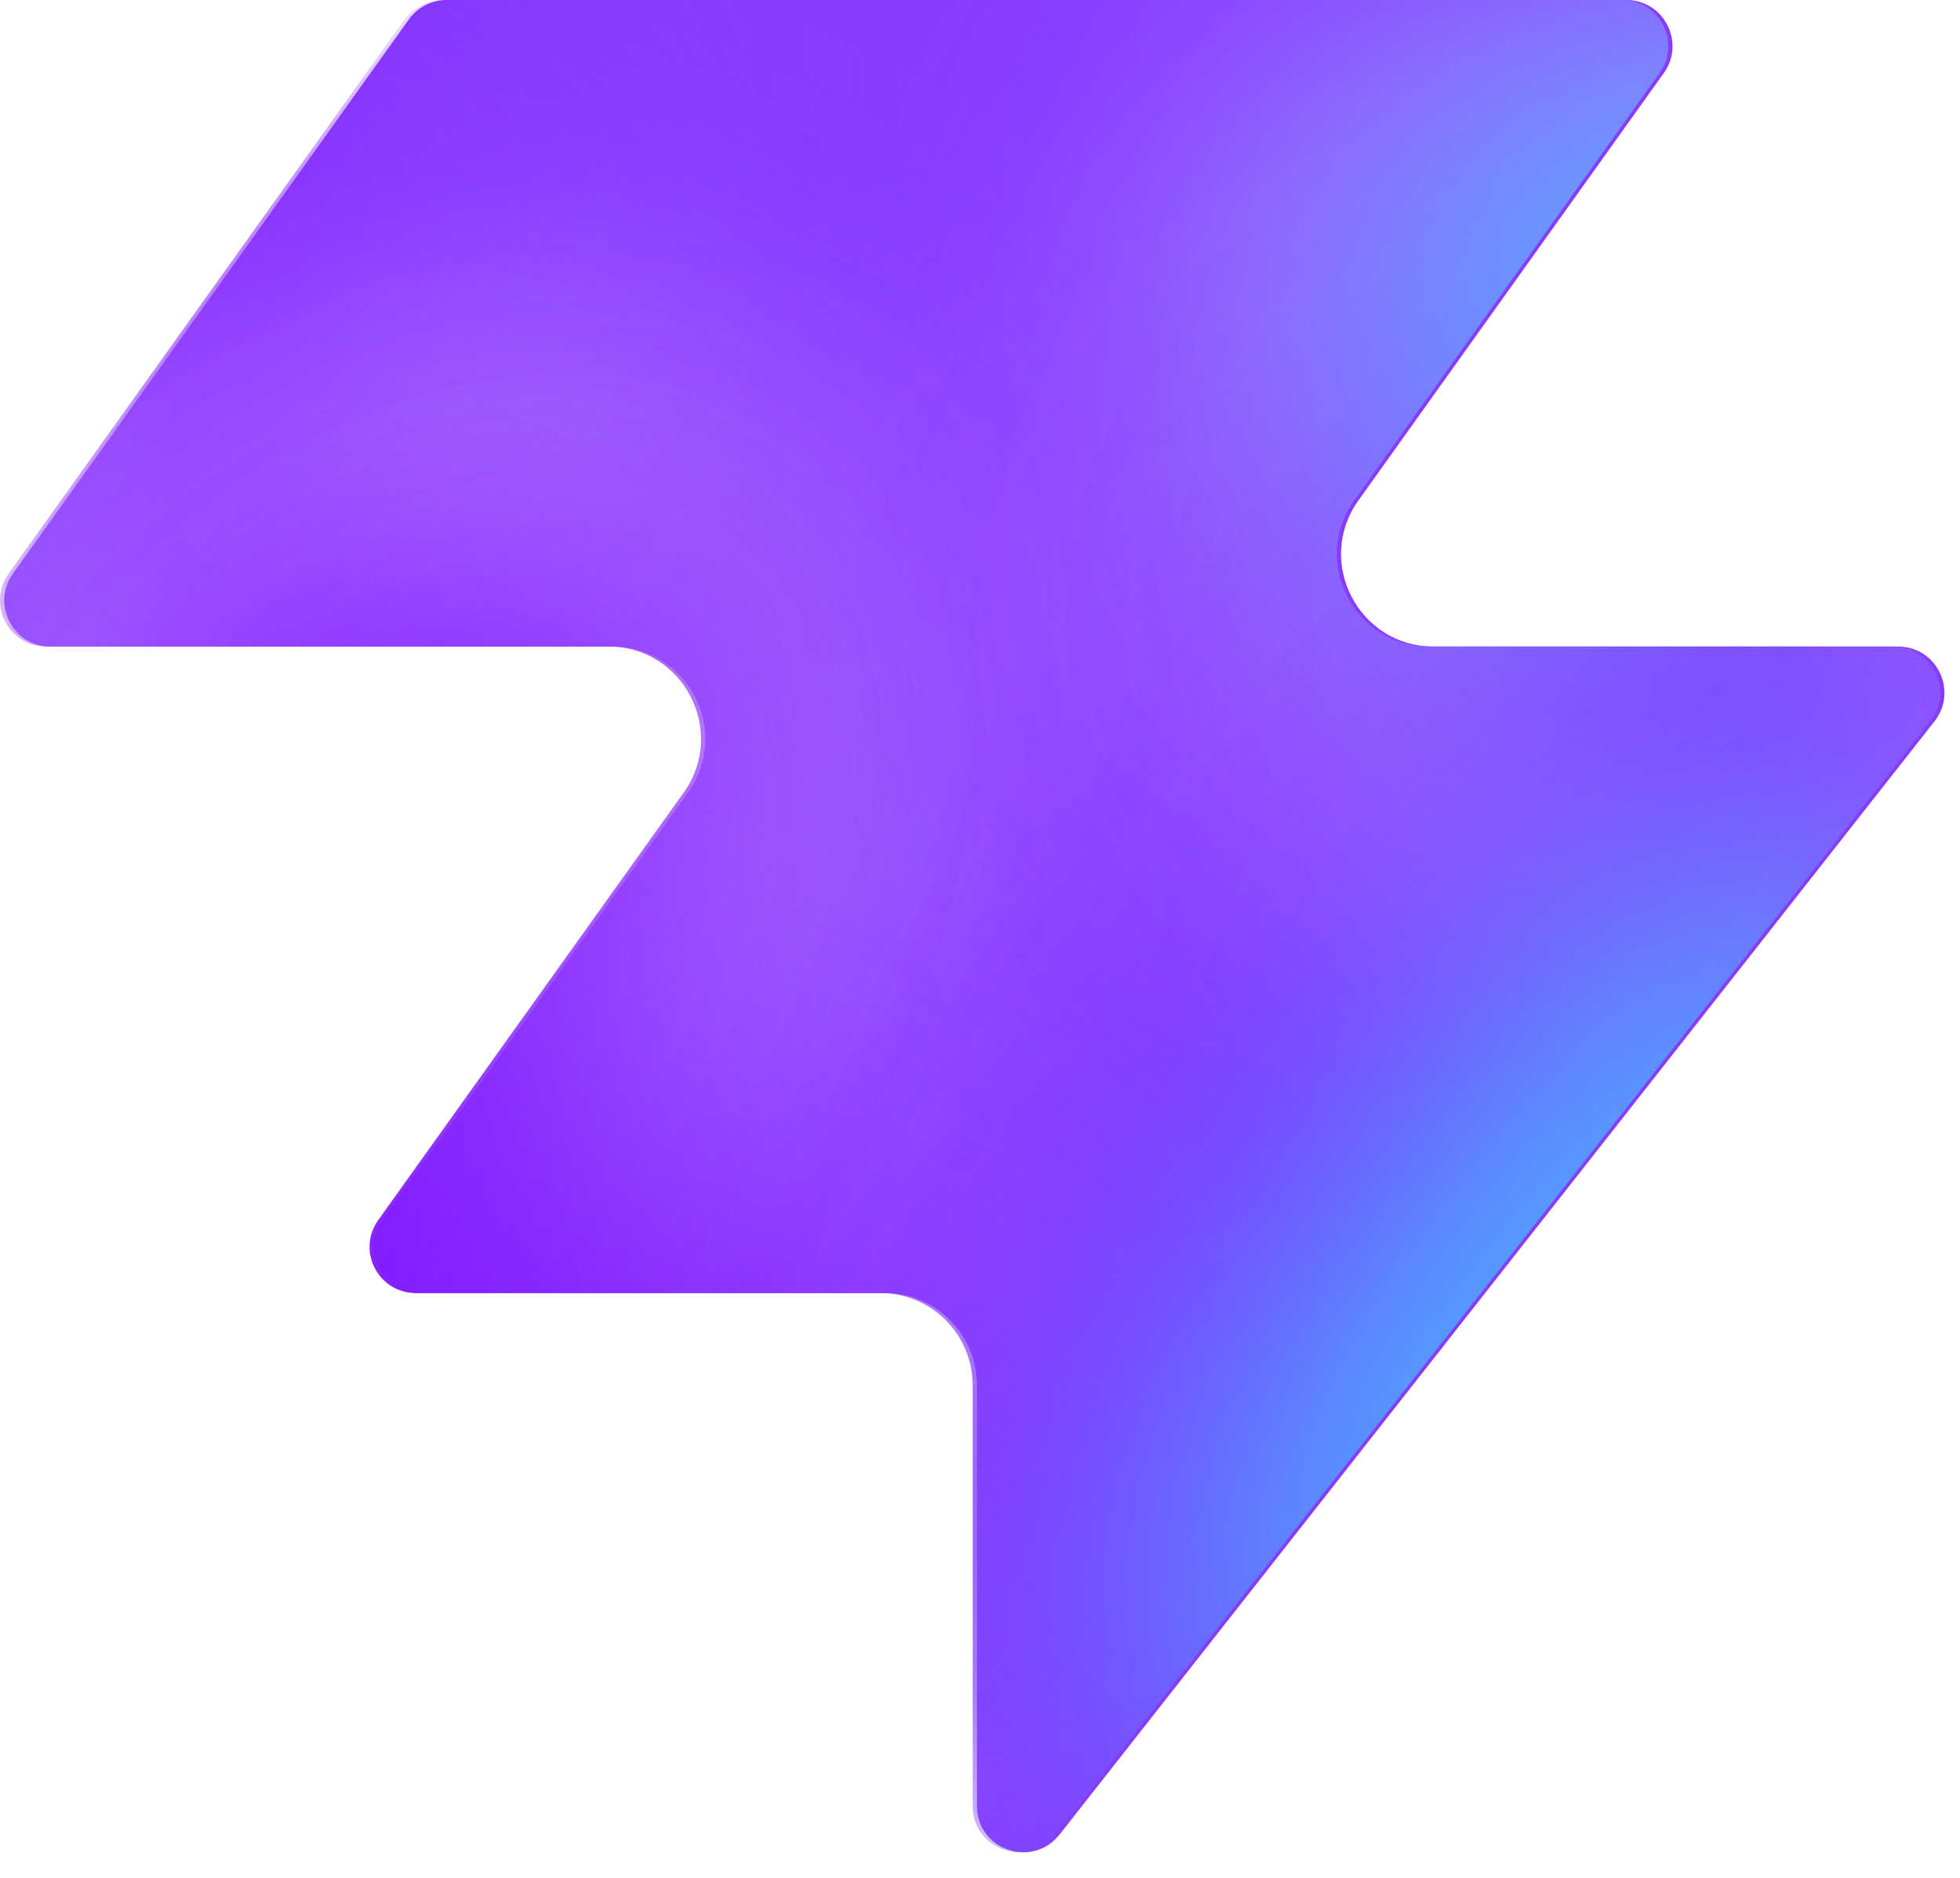
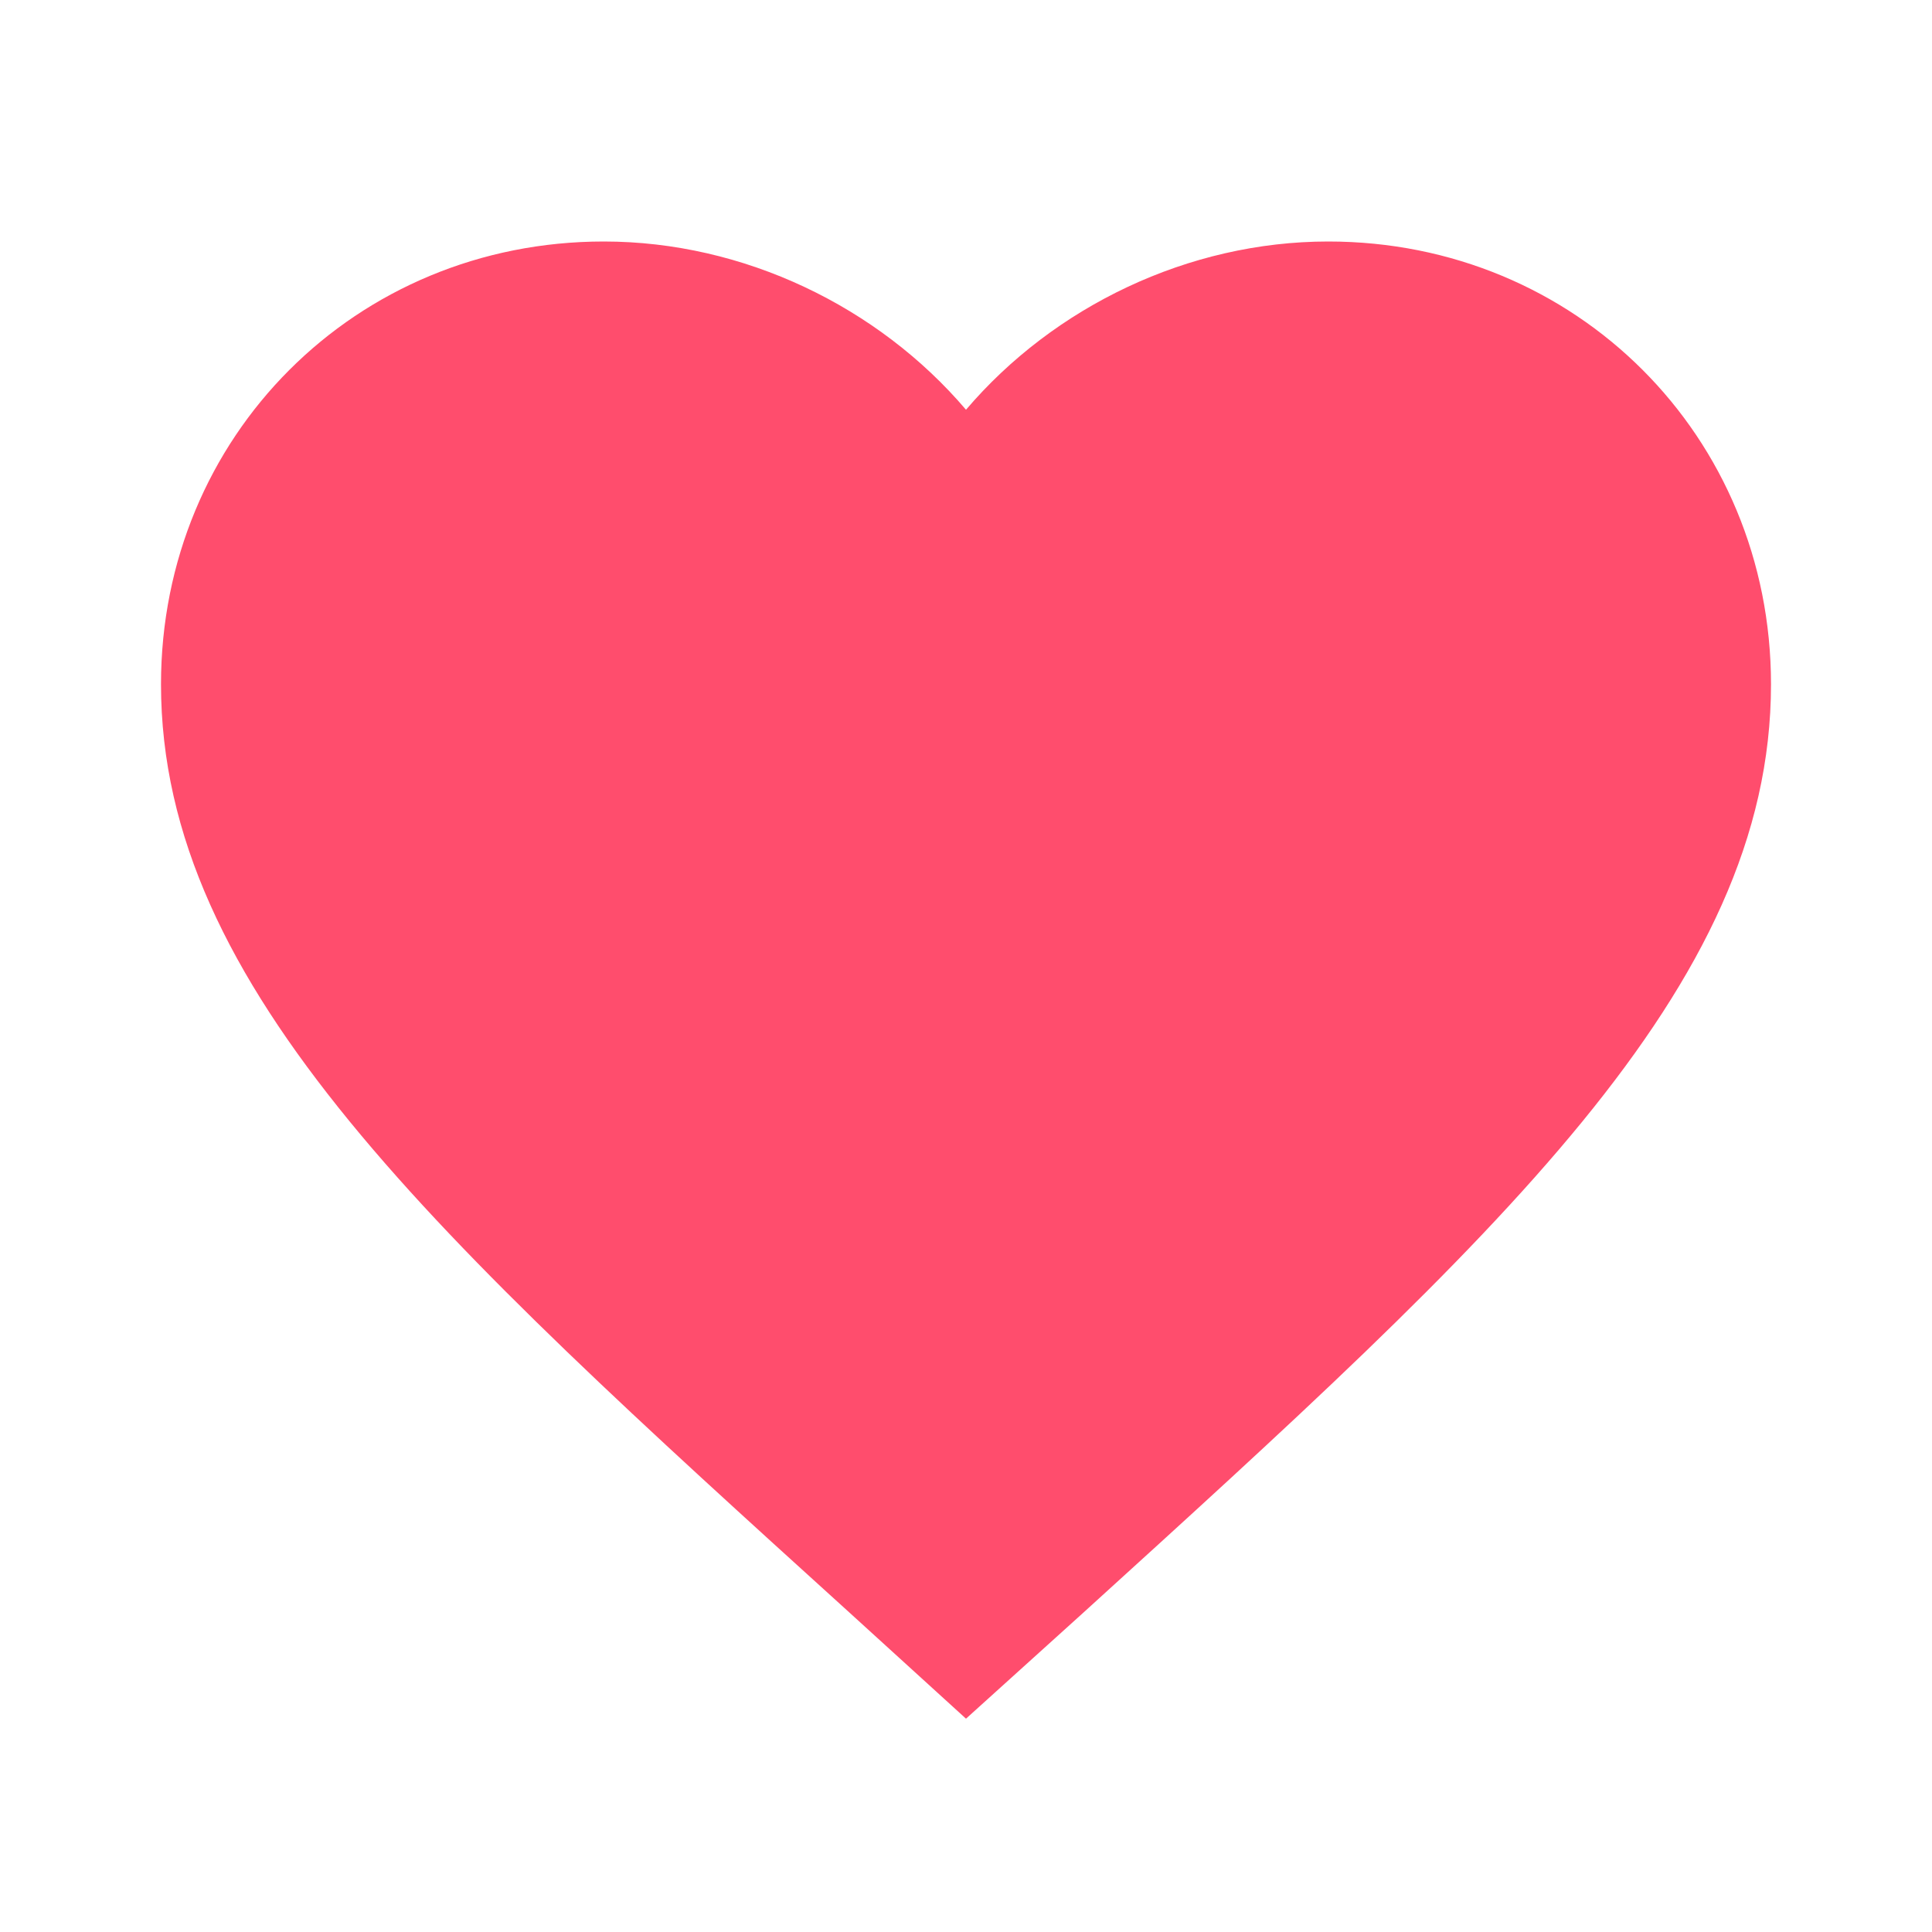
- <svg xmlns="http://www.w3.org/2000/svg" width="48" height="46" fill="none" viewBox="0 0 48 46">
-   <path fill="#863bff" d="M25.946 44.938c-.664.845-2.021.375-2.021-.698V33.937a2.26 2.26 0 0 0-2.262-2.262H10.287c-.92 0-1.456-1.04-.92-1.788l7.48-10.471c1.07-1.497 0-3.578-1.842-3.578H1.237c-.92 0-1.456-1.04-.92-1.788L10.013.474c.214-.297.556-.474.92-.474h28.894c.92 0 1.456 1.04.92 1.788l-7.48 10.471c-1.07 1.498 0 3.579 1.842 3.579h11.377c.943 0 1.473 1.088.89 1.83L25.947 44.94z" style="fill:#863bff;fill:color(display-p3 .525 .23 1);fill-opacity:1" />
-   <mask id="a" width="48" height="46" x="0" y="0" maskUnits="userSpaceOnUse" style="mask-type:alpha">
-     <path fill="#000" d="M25.842 44.938c-.664.844-2.021.375-2.021-.698V33.937a2.26 2.26 0 0 0-2.262-2.262H10.183c-.92 0-1.456-1.04-.92-1.788l7.48-10.471c1.07-1.498 0-3.579-1.842-3.579H1.133c-.92 0-1.456-1.04-.92-1.787L9.91.473c.214-.297.556-.474.92-.474h28.894c.92 0 1.456 1.04.92 1.788l-7.48 10.471c-1.07 1.498 0 3.578 1.842 3.578h11.377c.943 0 1.473 1.088.89 1.832L25.843 44.94z" style="fill:#000;fill-opacity:1" />
-   </mask>
-   <g mask="url(#a)">
-     <g filter="url(#b)">
-       <ellipse cx="5.508" cy="14.704" fill="#ede6ff" rx="5.508" ry="14.704" style="fill:#ede6ff;fill:color(display-p3 .927 .903 1);fill-opacity:1" transform="matrix(.00324 1 1 -.00324 -4.47 31.516)" />
-     </g>
-     <g filter="url(#c)">
-       <ellipse cx="10.399" cy="29.851" fill="#ede6ff" rx="10.399" ry="29.851" style="fill:#ede6ff;fill:color(display-p3 .927 .903 1);fill-opacity:1" transform="matrix(.00324 1 1 -.00324 -39.328 7.883)" />
-     </g>
-     <g filter="url(#d)">
-       <ellipse cx="5.508" cy="30.487" fill="#7e14ff" rx="5.508" ry="30.487" style="fill:#7e14ff;fill:color(display-p3 .492 .077 1);fill-opacity:1" transform="rotate(89.814 -25.913 -14.639)scale(1 -1)" />
-     </g>
-     <g filter="url(#e)">
-       <ellipse cx="5.508" cy="30.599" fill="#7e14ff" rx="5.508" ry="30.599" style="fill:#7e14ff;fill:color(display-p3 .492 .077 1);fill-opacity:1" transform="rotate(89.814 -32.644 -3.334)scale(1 -1)" />
-     </g>
-     <g filter="url(#f)">
-       <ellipse cx="5.508" cy="30.599" fill="#7e14ff" rx="5.508" ry="30.599" style="fill:#7e14ff;fill:color(display-p3 .492 .077 1);fill-opacity:1" transform="matrix(.00324 1 1 -.00324 -34.34 30.47)" />
-     </g>
-     <g filter="url(#g)">
-       <ellipse cx="14.072" cy="22.078" fill="#ede6ff" rx="14.072" ry="22.078" style="fill:#ede6ff;fill:color(display-p3 .927 .903 1);fill-opacity:1" transform="rotate(93.35 24.506 48.493)scale(-1 1)" />
-     </g>
-     <g filter="url(#h)">
-       <ellipse cx="3.47" cy="21.501" fill="#7e14ff" rx="3.47" ry="21.501" style="fill:#7e14ff;fill:color(display-p3 .492 .077 1);fill-opacity:1" transform="rotate(89.009 28.708 47.59)scale(-1 1)" />
-     </g>
-     <g filter="url(#i)">
-       <ellipse cx="3.47" cy="21.501" fill="#7e14ff" rx="3.47" ry="21.501" style="fill:#7e14ff;fill:color(display-p3 .492 .077 1);fill-opacity:1" transform="rotate(89.009 28.708 47.59)scale(-1 1)" />
-     </g>
-     <g filter="url(#j)">
-       <ellipse cx=".387" cy="8.972" fill="#7e14ff" rx="4.407" ry="29.108" style="fill:#7e14ff;fill:color(display-p3 .492 .077 1);fill-opacity:1" transform="rotate(39.51 .387 8.972)" />
-     </g>
-     <g filter="url(#k)">
-       <ellipse cx="47.523" cy="-6.092" fill="#7e14ff" rx="4.407" ry="29.108" style="fill:#7e14ff;fill:color(display-p3 .492 .077 1);fill-opacity:1" transform="rotate(37.892 47.523 -6.092)" />
-     </g>
-     <g filter="url(#l)">
-       <ellipse cx="41.412" cy="6.333" fill="#47bfff" rx="5.971" ry="9.665" style="fill:#47bfff;fill:color(display-p3 .28 .748 1);fill-opacity:1" transform="rotate(37.892 41.412 6.333)" />
-     </g>
-     <g filter="url(#m)">
-       <ellipse cx="-1.879" cy="38.332" fill="#7e14ff" rx="4.407" ry="29.108" style="fill:#7e14ff;fill:color(display-p3 .492 .077 1);fill-opacity:1" transform="rotate(37.892 -1.88 38.332)" />
-     </g>
-     <g filter="url(#n)">
-       <ellipse cx="-1.879" cy="38.332" fill="#7e14ff" rx="4.407" ry="29.108" style="fill:#7e14ff;fill:color(display-p3 .492 .077 1);fill-opacity:1" transform="rotate(37.892 -1.88 38.332)" />
-     </g>
-     <g filter="url(#o)">
-       <ellipse cx="35.651" cy="29.907" fill="#7e14ff" rx="4.407" ry="29.108" style="fill:#7e14ff;fill:color(display-p3 .492 .077 1);fill-opacity:1" transform="rotate(37.892 35.651 29.907)" />
-     </g>
-     <g filter="url(#p)">
-       <ellipse cx="38.418" cy="32.4" fill="#47bfff" rx="5.971" ry="15.297" style="fill:#47bfff;fill:color(display-p3 .28 .748 1);fill-opacity:1" transform="rotate(37.892 38.418 32.4)" />
-     </g>
-   </g>
-   <defs>
-     <filter id="b" width="60.045" height="41.654" x="-19.77" y="16.149" color-interpolation-filters="sRGB" filterUnits="userSpaceOnUse">
-       <feFlood flood-opacity="0" result="BackgroundImageFix" />
-       <feBlend in="SourceGraphic" in2="BackgroundImageFix" result="shape" />
-       <feGaussianBlur result="effect1_foregroundBlur_2002_17158" stdDeviation="7.659" />
-     </filter>
-     <filter id="c" width="90.34" height="51.437" x="-54.613" y="-7.533" color-interpolation-filters="sRGB" filterUnits="userSpaceOnUse">
-       <feFlood flood-opacity="0" result="BackgroundImageFix" />
-       <feBlend in="SourceGraphic" in2="BackgroundImageFix" result="shape" />
-       <feGaussianBlur result="effect1_foregroundBlur_2002_17158" stdDeviation="7.659" />
-     </filter>
-     <filter id="d" width="79.355" height="29.4" x="-49.64" y="2.03" color-interpolation-filters="sRGB" filterUnits="userSpaceOnUse">
-       <feFlood flood-opacity="0" result="BackgroundImageFix" />
-       <feBlend in="SourceGraphic" in2="BackgroundImageFix" result="shape" />
-       <feGaussianBlur result="effect1_foregroundBlur_2002_17158" stdDeviation="4.596" />
-     </filter>
-     <filter id="e" width="79.579" height="29.4" x="-45.045" y="20.029" color-interpolation-filters="sRGB" filterUnits="userSpaceOnUse">
-       <feFlood flood-opacity="0" result="BackgroundImageFix" />
-       <feBlend in="SourceGraphic" in2="BackgroundImageFix" result="shape" />
-       <feGaussianBlur result="effect1_foregroundBlur_2002_17158" stdDeviation="4.596" />
-     </filter>
-     <filter id="f" width="79.579" height="29.4" x="-43.513" y="21.178" color-interpolation-filters="sRGB" filterUnits="userSpaceOnUse">
-       <feFlood flood-opacity="0" result="BackgroundImageFix" />
-       <feBlend in="SourceGraphic" in2="BackgroundImageFix" result="shape" />
-       <feGaussianBlur result="effect1_foregroundBlur_2002_17158" stdDeviation="4.596" />
-     </filter>
-     <filter id="g" width="74.749" height="58.852" x="15.756" y="-17.901" color-interpolation-filters="sRGB" filterUnits="userSpaceOnUse">
-       <feFlood flood-opacity="0" result="BackgroundImageFix" />
-       <feBlend in="SourceGraphic" in2="BackgroundImageFix" result="shape" />
-       <feGaussianBlur result="effect1_foregroundBlur_2002_17158" stdDeviation="7.659" />
-     </filter>
-     <filter id="h" width="61.377" height="25.362" x="23.548" y="2.284" color-interpolation-filters="sRGB" filterUnits="userSpaceOnUse">
-       <feFlood flood-opacity="0" result="BackgroundImageFix" />
-       <feBlend in="SourceGraphic" in2="BackgroundImageFix" result="shape" />
-       <feGaussianBlur result="effect1_foregroundBlur_2002_17158" stdDeviation="4.596" />
-     </filter>
-     <filter id="i" width="61.377" height="25.362" x="23.548" y="2.284" color-interpolation-filters="sRGB" filterUnits="userSpaceOnUse">
-       <feFlood flood-opacity="0" result="BackgroundImageFix" />
-       <feBlend in="SourceGraphic" in2="BackgroundImageFix" result="shape" />
-       <feGaussianBlur result="effect1_foregroundBlur_2002_17158" stdDeviation="4.596" />
-     </filter>
-     <filter id="j" width="56.045" height="63.649" x="-27.636" y="-22.853" color-interpolation-filters="sRGB" filterUnits="userSpaceOnUse">
-       <feFlood flood-opacity="0" result="BackgroundImageFix" />
-       <feBlend in="SourceGraphic" in2="BackgroundImageFix" result="shape" />
-       <feGaussianBlur result="effect1_foregroundBlur_2002_17158" stdDeviation="4.596" />
-     </filter>
-     <filter id="k" width="54.814" height="64.646" x="20.116" y="-38.415" color-interpolation-filters="sRGB" filterUnits="userSpaceOnUse">
-       <feFlood flood-opacity="0" result="BackgroundImageFix" />
-       <feBlend in="SourceGraphic" in2="BackgroundImageFix" result="shape" />
-       <feGaussianBlur result="effect1_foregroundBlur_2002_17158" stdDeviation="4.596" />
-     </filter>
-     <filter id="l" width="33.541" height="35.313" x="24.641" y="-11.323" color-interpolation-filters="sRGB" filterUnits="userSpaceOnUse">
-       <feFlood flood-opacity="0" result="BackgroundImageFix" />
-       <feBlend in="SourceGraphic" in2="BackgroundImageFix" result="shape" />
-       <feGaussianBlur result="effect1_foregroundBlur_2002_17158" stdDeviation="4.596" />
-     </filter>
-     <filter id="m" width="54.814" height="64.646" x="-29.286" y="6.009" color-interpolation-filters="sRGB" filterUnits="userSpaceOnUse">
-       <feFlood flood-opacity="0" result="BackgroundImageFix" />
-       <feBlend in="SourceGraphic" in2="BackgroundImageFix" result="shape" />
-       <feGaussianBlur result="effect1_foregroundBlur_2002_17158" stdDeviation="4.596" />
-     </filter>
-     <filter id="n" width="54.814" height="64.646" x="-29.286" y="6.009" color-interpolation-filters="sRGB" filterUnits="userSpaceOnUse">
-       <feFlood flood-opacity="0" result="BackgroundImageFix" />
-       <feBlend in="SourceGraphic" in2="BackgroundImageFix" result="shape" />
-       <feGaussianBlur result="effect1_foregroundBlur_2002_17158" stdDeviation="4.596" />
-     </filter>
-     <filter id="o" width="54.814" height="64.646" x="8.244" y="-2.416" color-interpolation-filters="sRGB" filterUnits="userSpaceOnUse">
-       <feFlood flood-opacity="0" result="BackgroundImageFix" />
-       <feBlend in="SourceGraphic" in2="BackgroundImageFix" result="shape" />
-       <feGaussianBlur result="effect1_foregroundBlur_2002_17158" stdDeviation="4.596" />
-     </filter>
-     <filter id="p" width="39.409" height="43.623" x="18.713" y="10.588" color-interpolation-filters="sRGB" filterUnits="userSpaceOnUse">
-       <feFlood flood-opacity="0" result="BackgroundImageFix" />
-       <feBlend in="SourceGraphic" in2="BackgroundImageFix" result="shape" />
-       <feGaussianBlur result="effect1_foregroundBlur_2002_17158" stdDeviation="4.596" />
-     </filter>
-   </defs>
+ <svg xmlns="http://www.w3.org/2000/svg" viewBox="0 0 24 24" fill="#ff4d6d">
+   <path d="M12 21.35l-1.45-1.32C5.4 15.36 2 12.28 2 8.5 2 5.42 4.42 3 7.5 3c1.74 0 3.41.81 4.5 2.09C13.09 3.81 14.76 3 16.5 3 19.58 3 22 5.42 22 8.5c0 3.78-3.4 6.86-8.55 11.54L12 21.35z" />
</svg>
